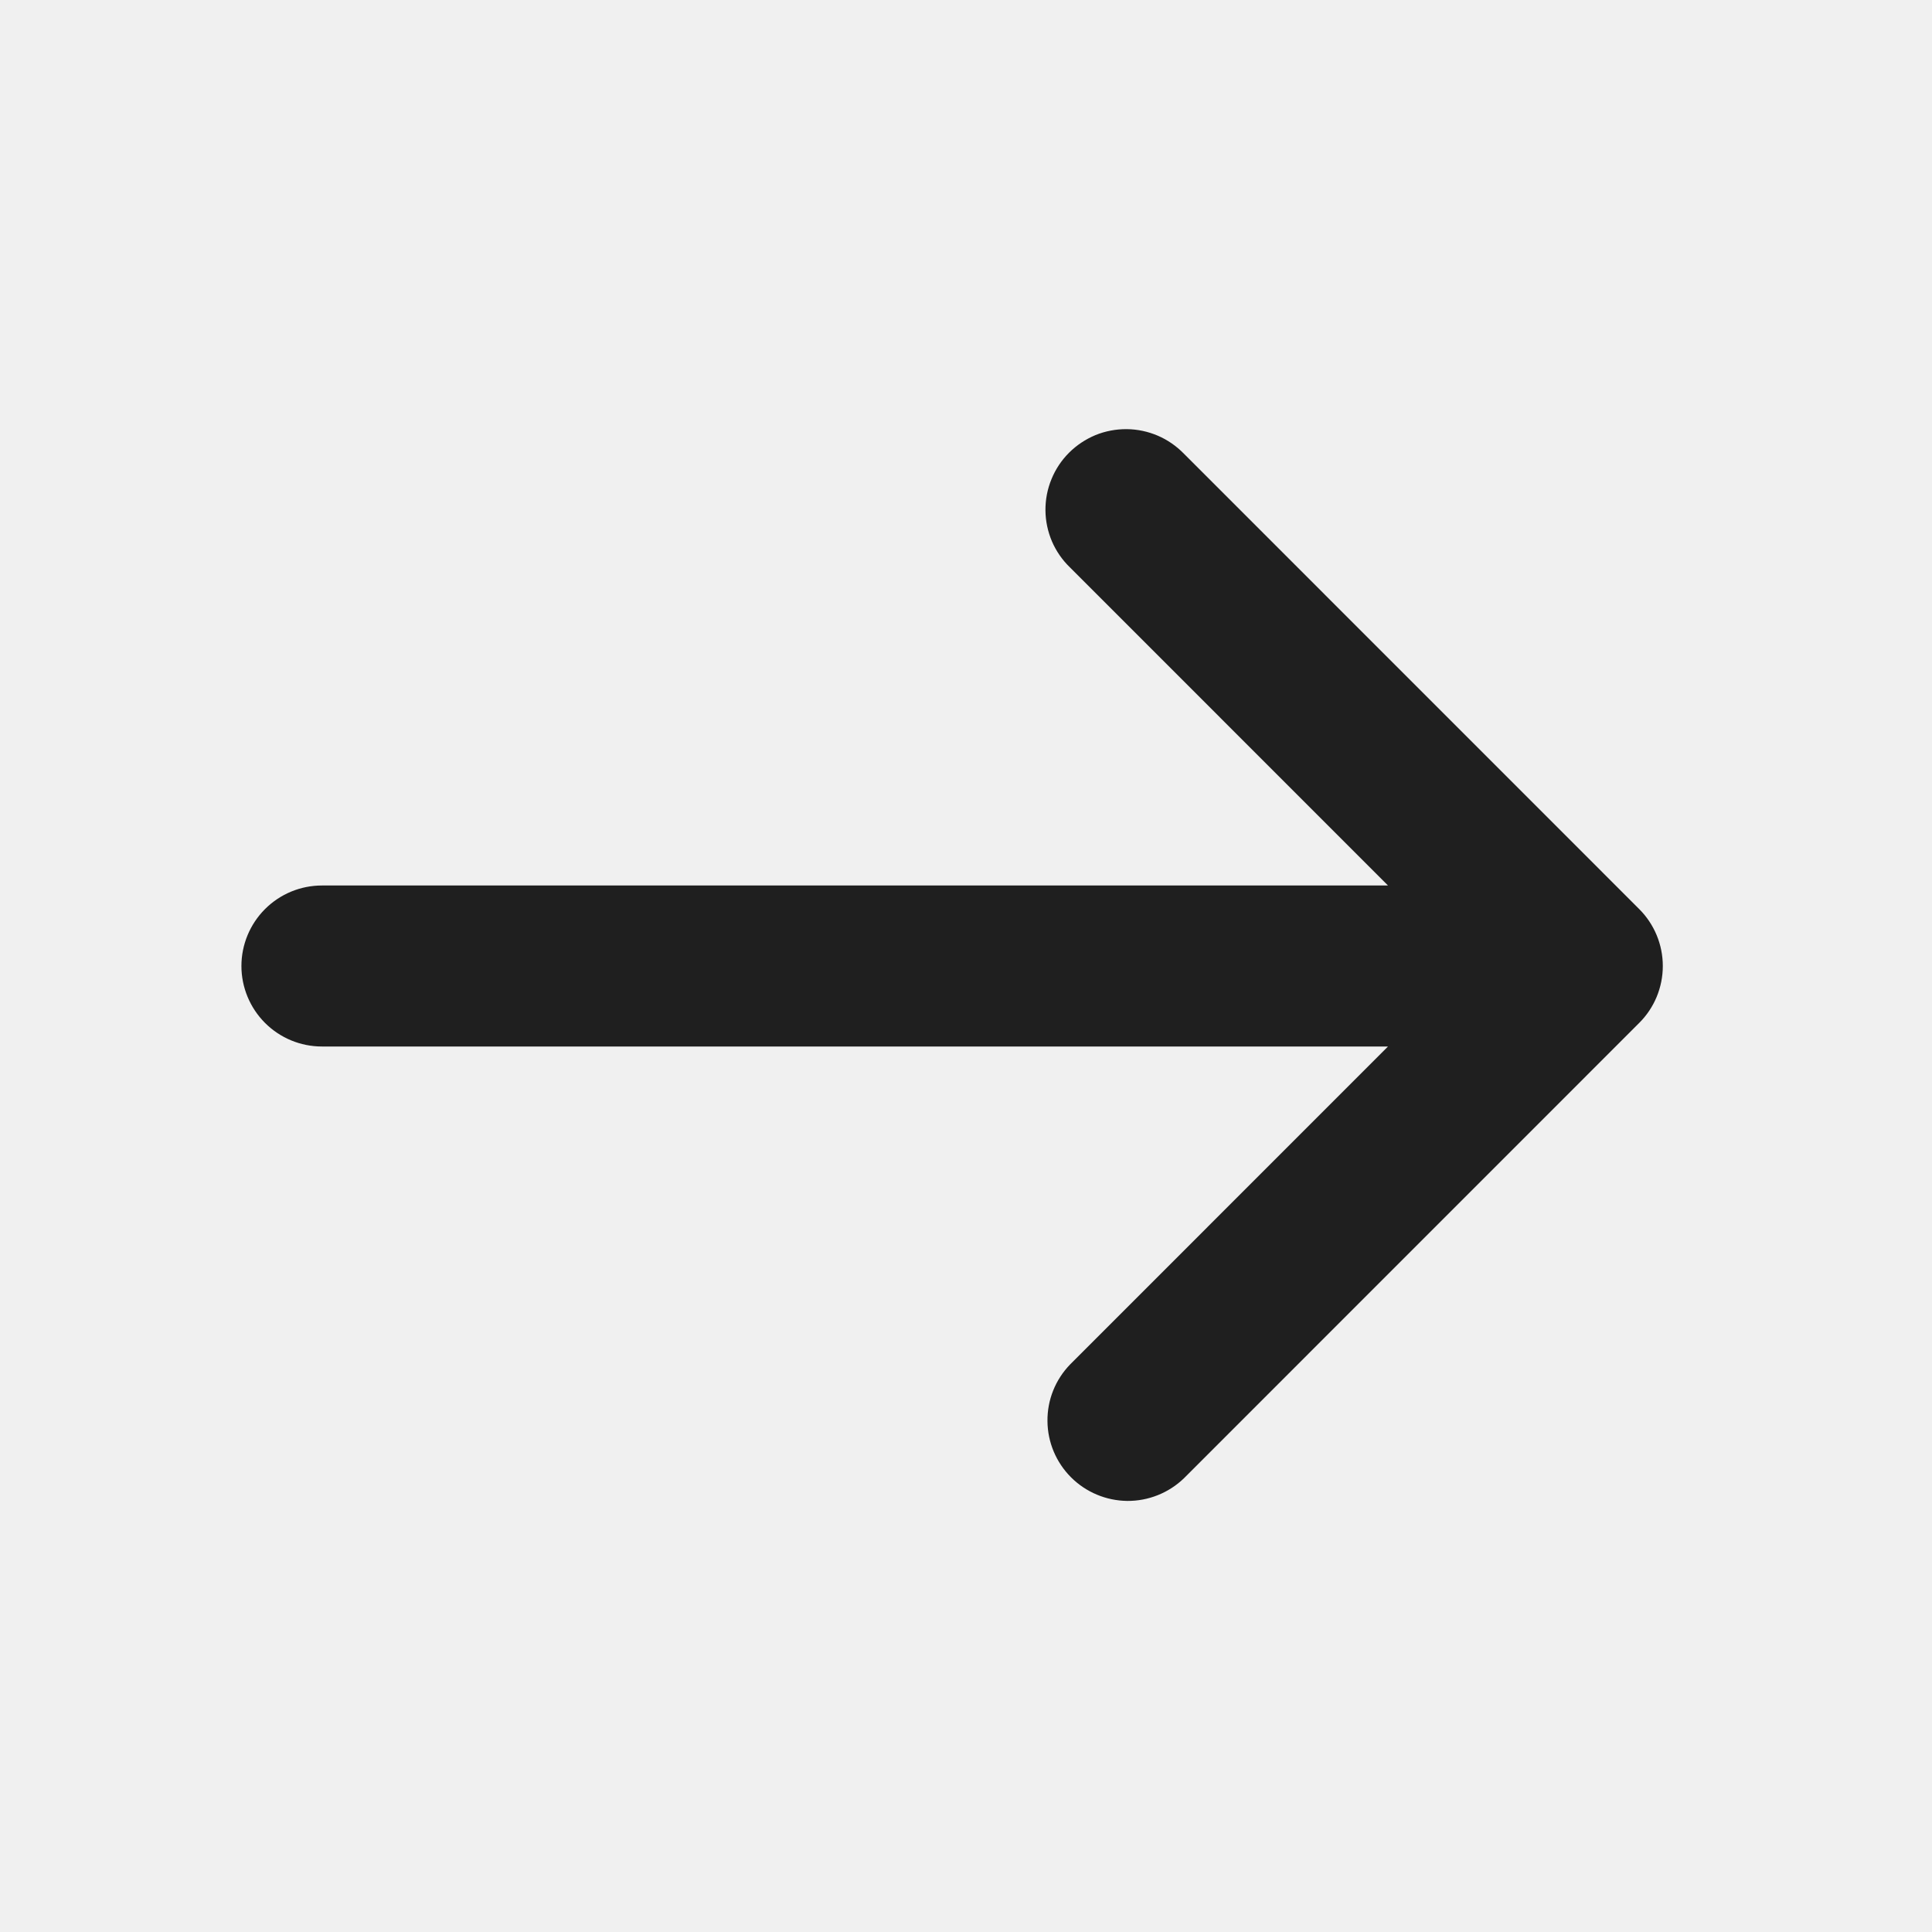
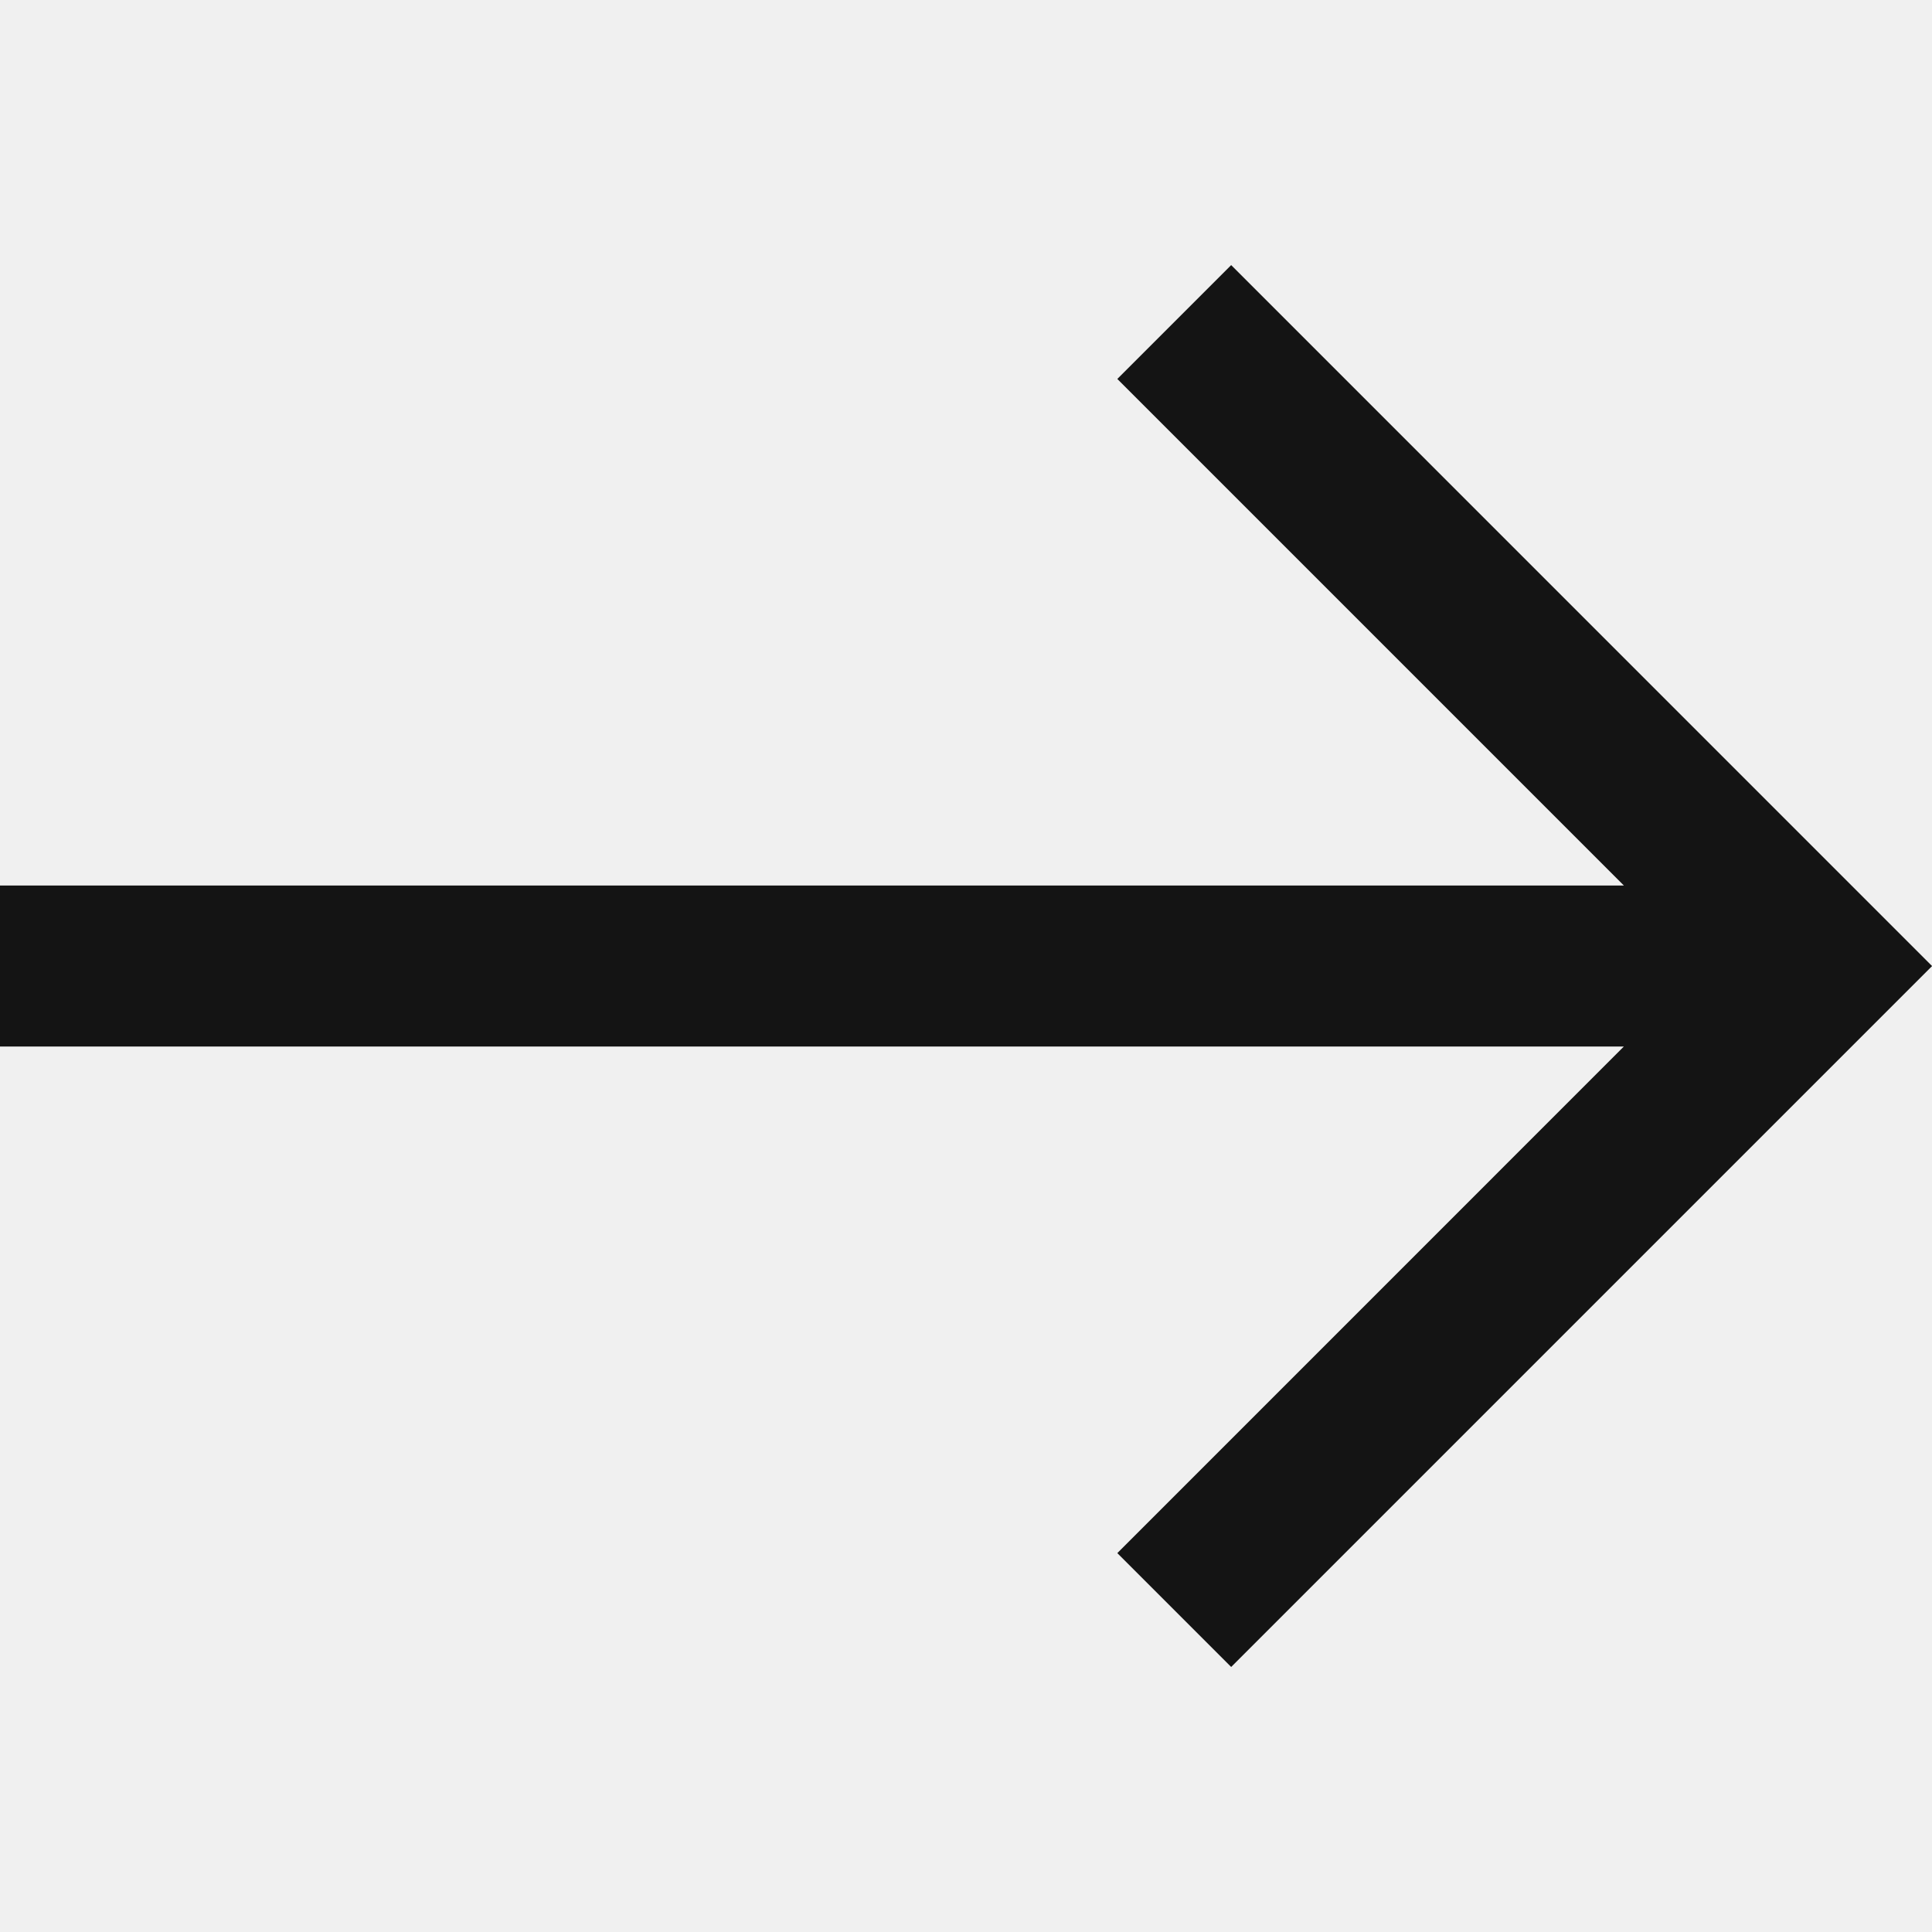
- <svg xmlns="http://www.w3.org/2000/svg" width="24" height="24" viewBox="0 0 24 24" fill="none">
-   <g clip-path="url(#clip0_290_2219)">
-     <path d="M20.363 12.707C20.551 12.52 20.656 12.265 20.656 12C20.656 11.735 20.551 11.481 20.363 11.293L14.707 5.636C14.614 5.541 14.504 5.464 14.382 5.412C14.26 5.36 14.129 5.332 13.996 5.331C13.863 5.33 13.731 5.355 13.608 5.405C13.486 5.456 13.374 5.53 13.28 5.624C13.186 5.718 13.112 5.829 13.062 5.952C13.011 6.075 12.986 6.207 12.987 6.34C12.988 6.472 13.016 6.604 13.068 6.726C13.121 6.848 13.197 6.958 13.293 7.05L17.242 11H3.999C3.734 11 3.48 11.105 3.292 11.293C3.105 11.48 2.999 11.735 2.999 12C2.999 12.265 3.105 12.52 3.292 12.707C3.48 12.895 3.734 13 3.999 13H17.242L13.293 16.95C13.11 17.139 13.009 17.391 13.012 17.654C13.014 17.916 13.119 18.166 13.305 18.352C13.49 18.537 13.741 18.642 14.003 18.645C14.265 18.647 14.518 18.546 14.707 18.364L20.363 12.707Z" fill="#1F1F1F" />
-   </g>
-   <defs>
-     <clipPath id="clip0_290_2219">
-       <rect width="24" height="24" fill="white" transform="matrix(0 1 -1 0 24 0)" />
-     </clipPath>
-   </defs>
+ <svg xmlns="http://www.w3.org/2000/svg" width="28" height="28" viewBox="0 0 28 28" fill="none">
+   <path d="M-0 12.834L-0 15.167L23.534 15.167L16.193 22.509L17.843 24.159L28.001 14.001L17.843 3.842L16.193 5.492L23.535 12.834L-0 12.834Z" fill="#141414" />
</svg>
